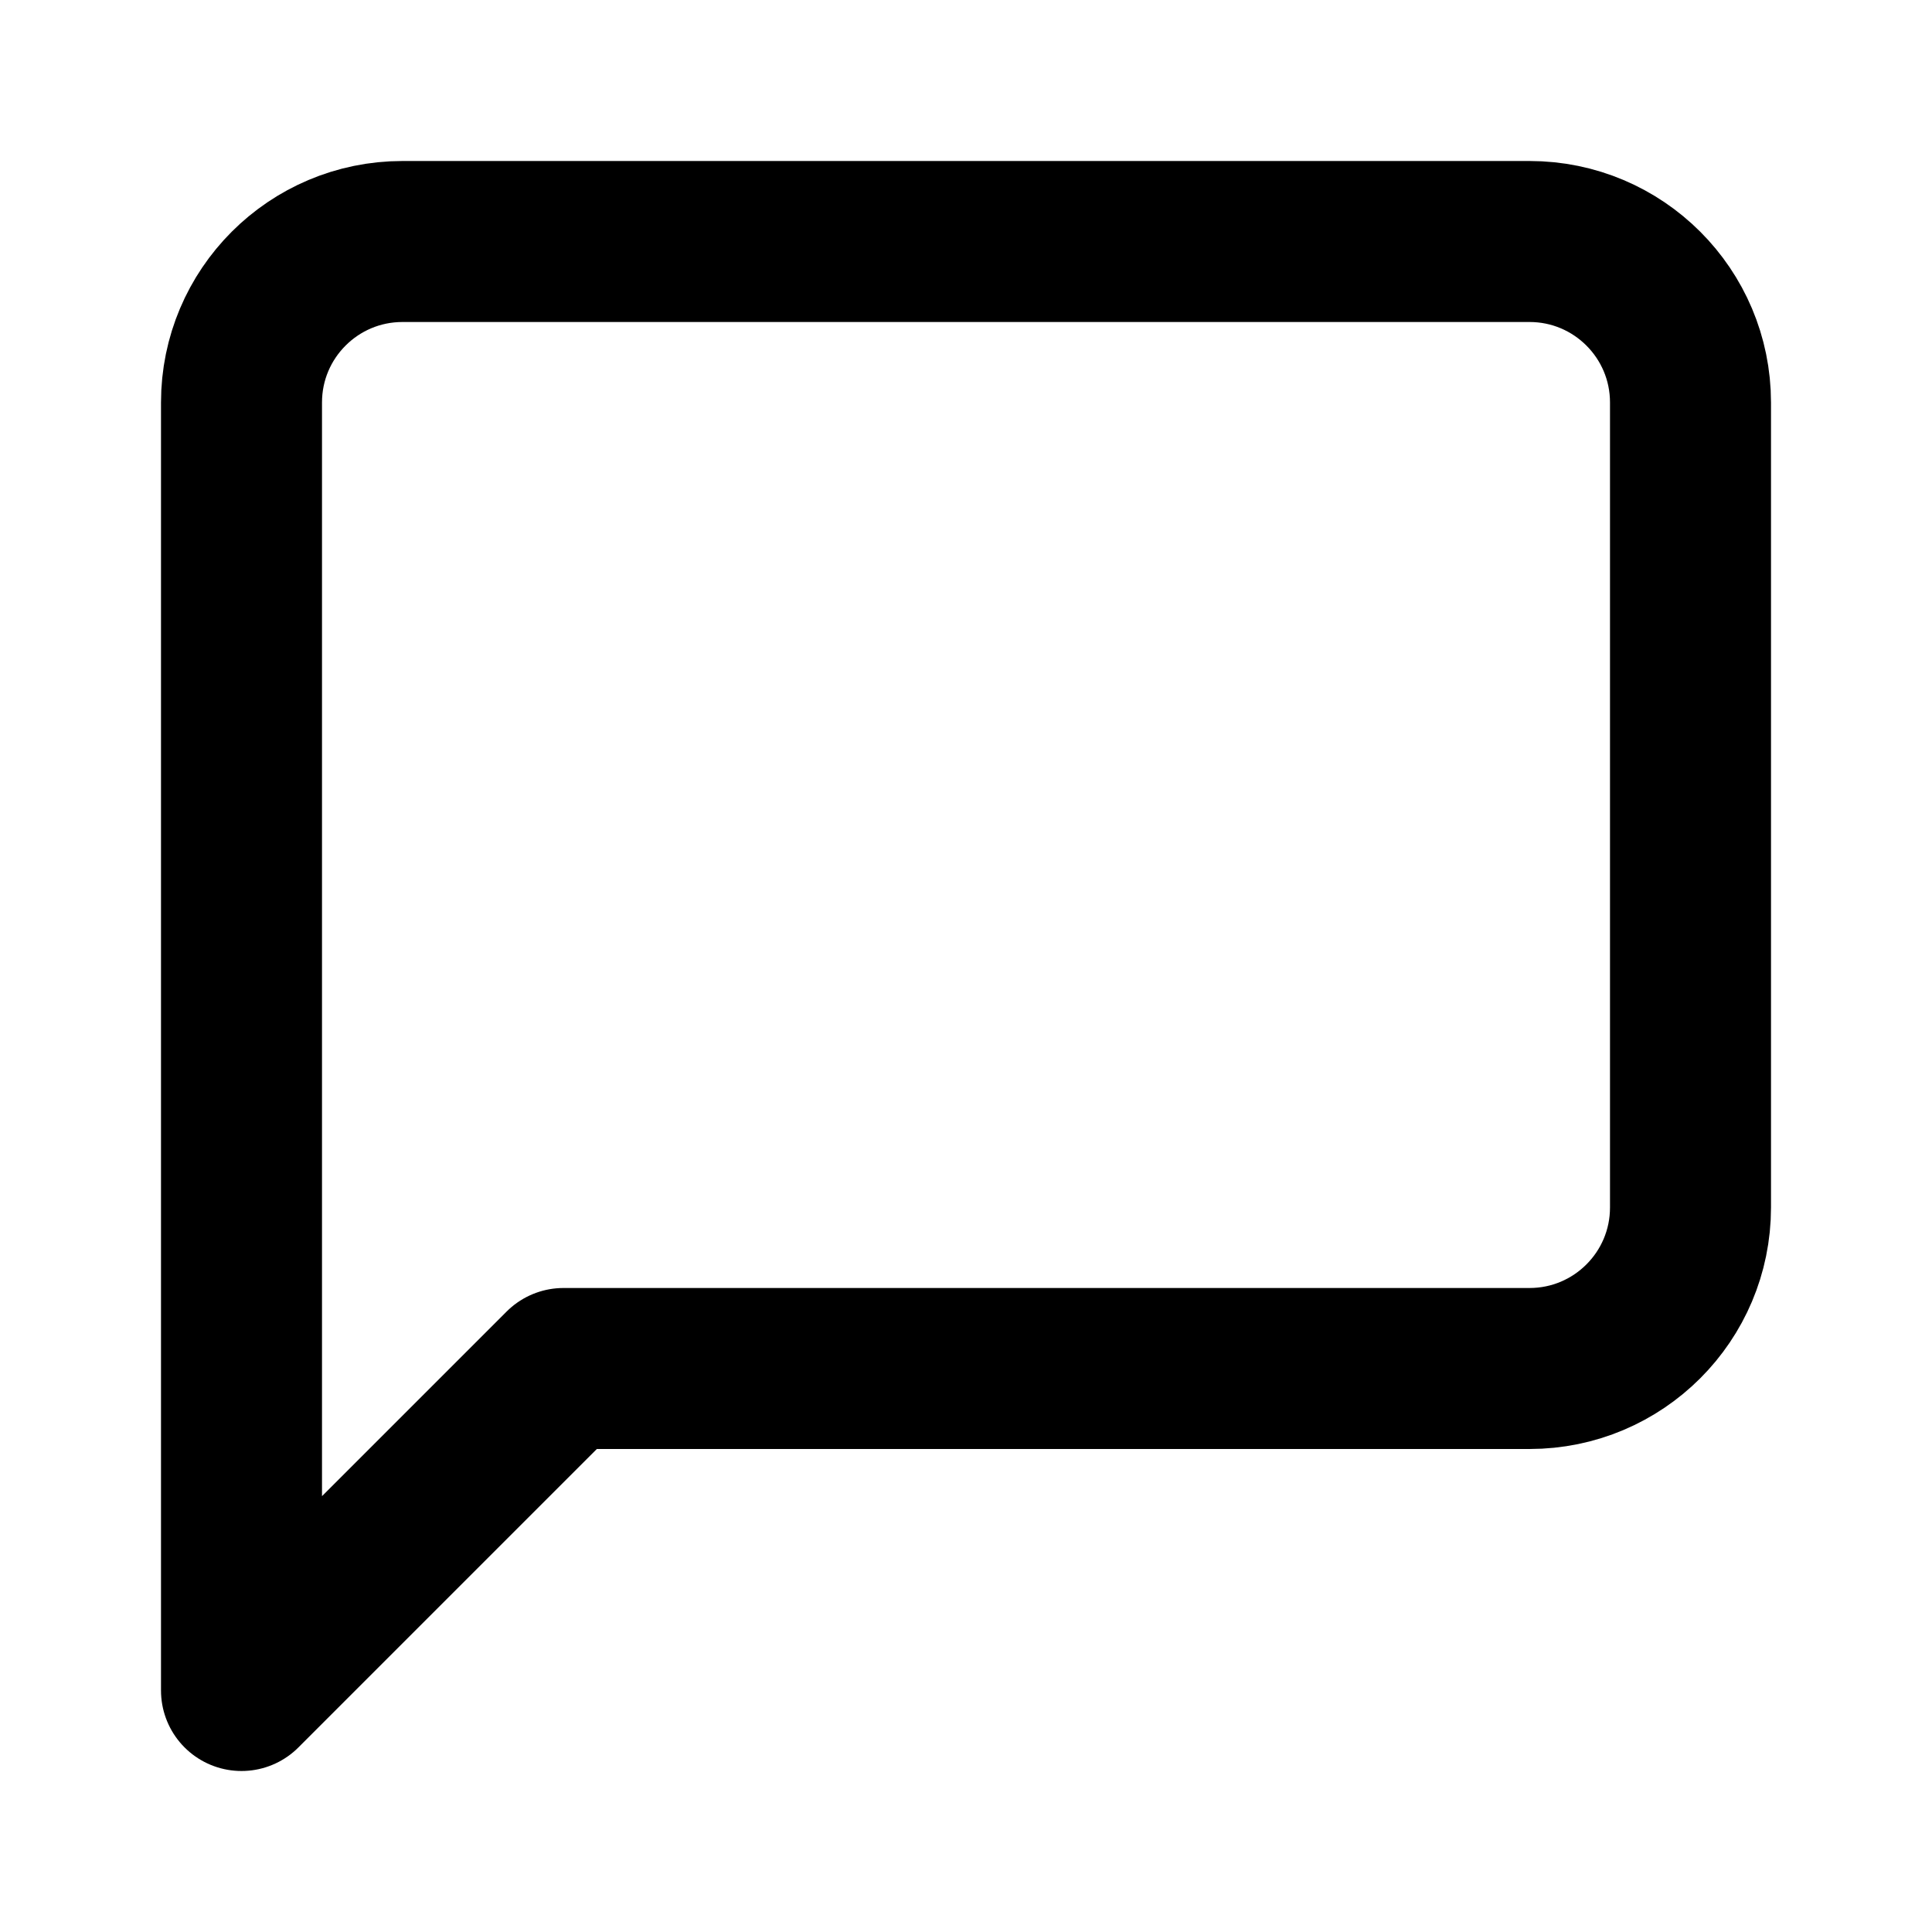
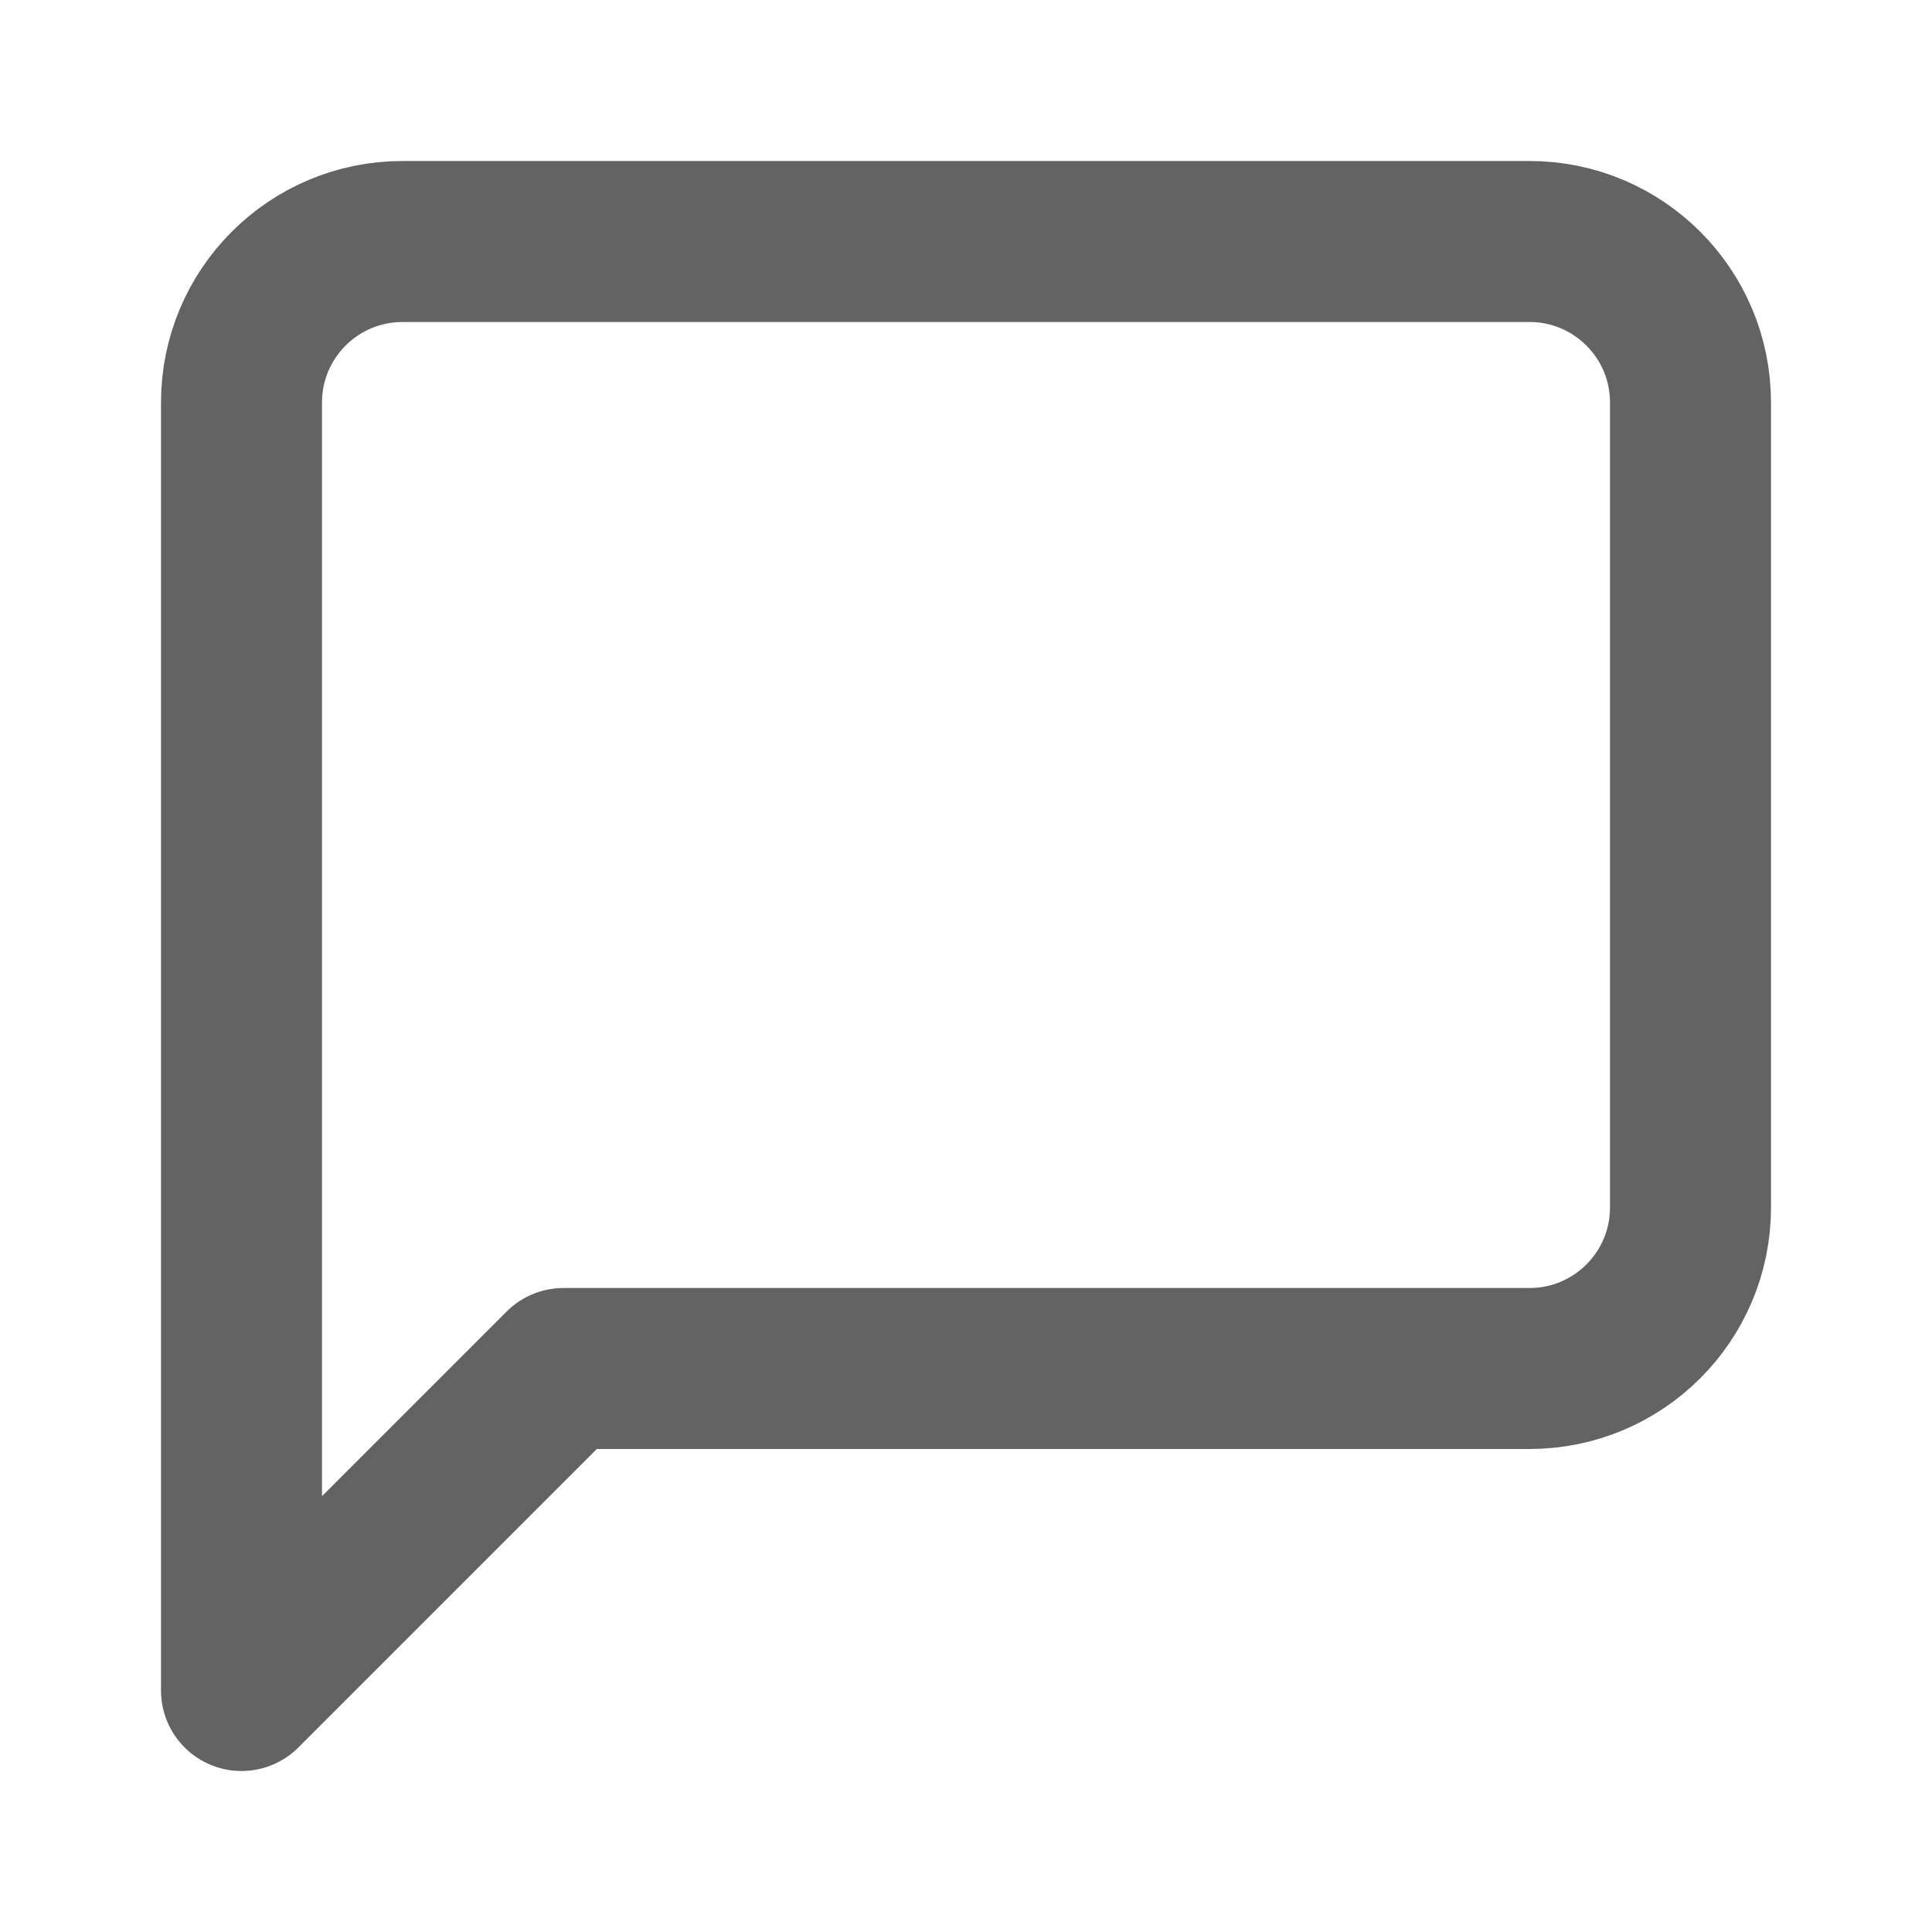
- <svg xmlns="http://www.w3.org/2000/svg" viewBox="0 0 24 24" fill="none" stroke="currentColor" stroke-width="2" stroke-linecap="round" stroke-linejoin="round">
+ <svg xmlns="http://www.w3.org/2000/svg" viewBox="0 0 24 24" fill="none" stroke="#636363" stroke-width="2" stroke-linecap="round" stroke-linejoin="round">
  <path d="M21 15a2 2 0 0 1-2 2H7l-4 4V5a2 2 0 0 1 2-2h14a2 2 0 0 1 2 2v10z" />
</svg>
